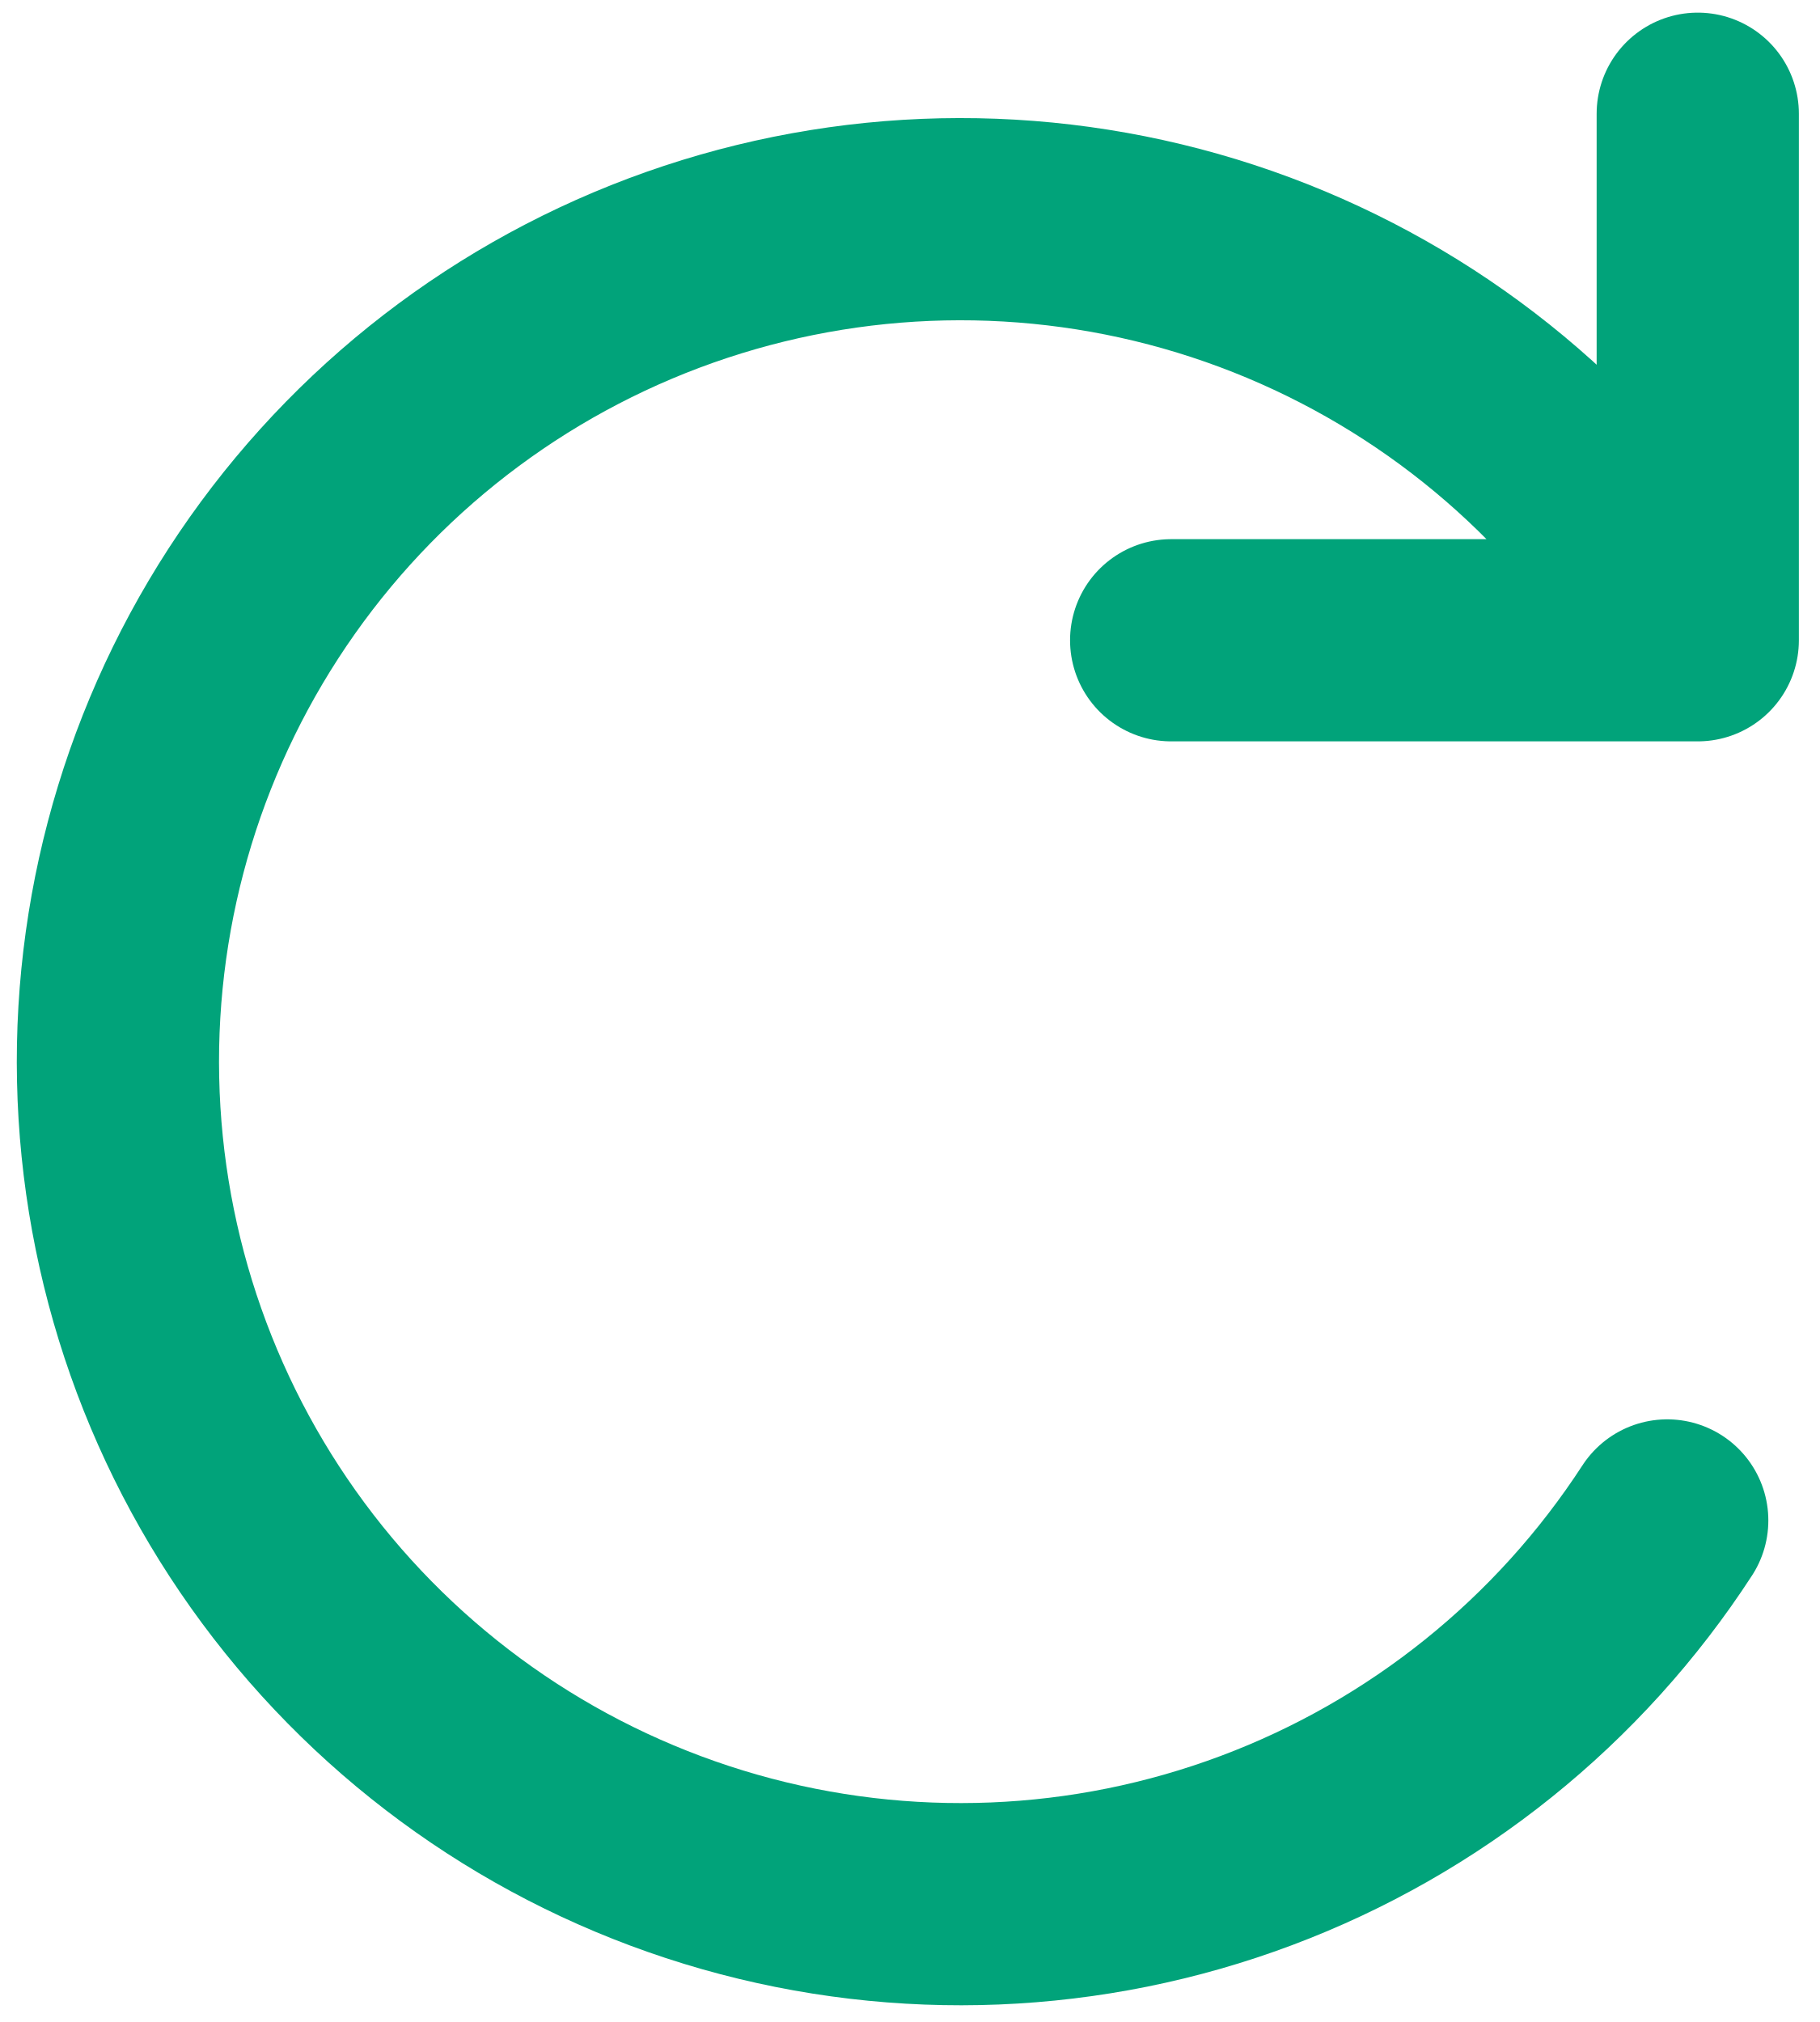
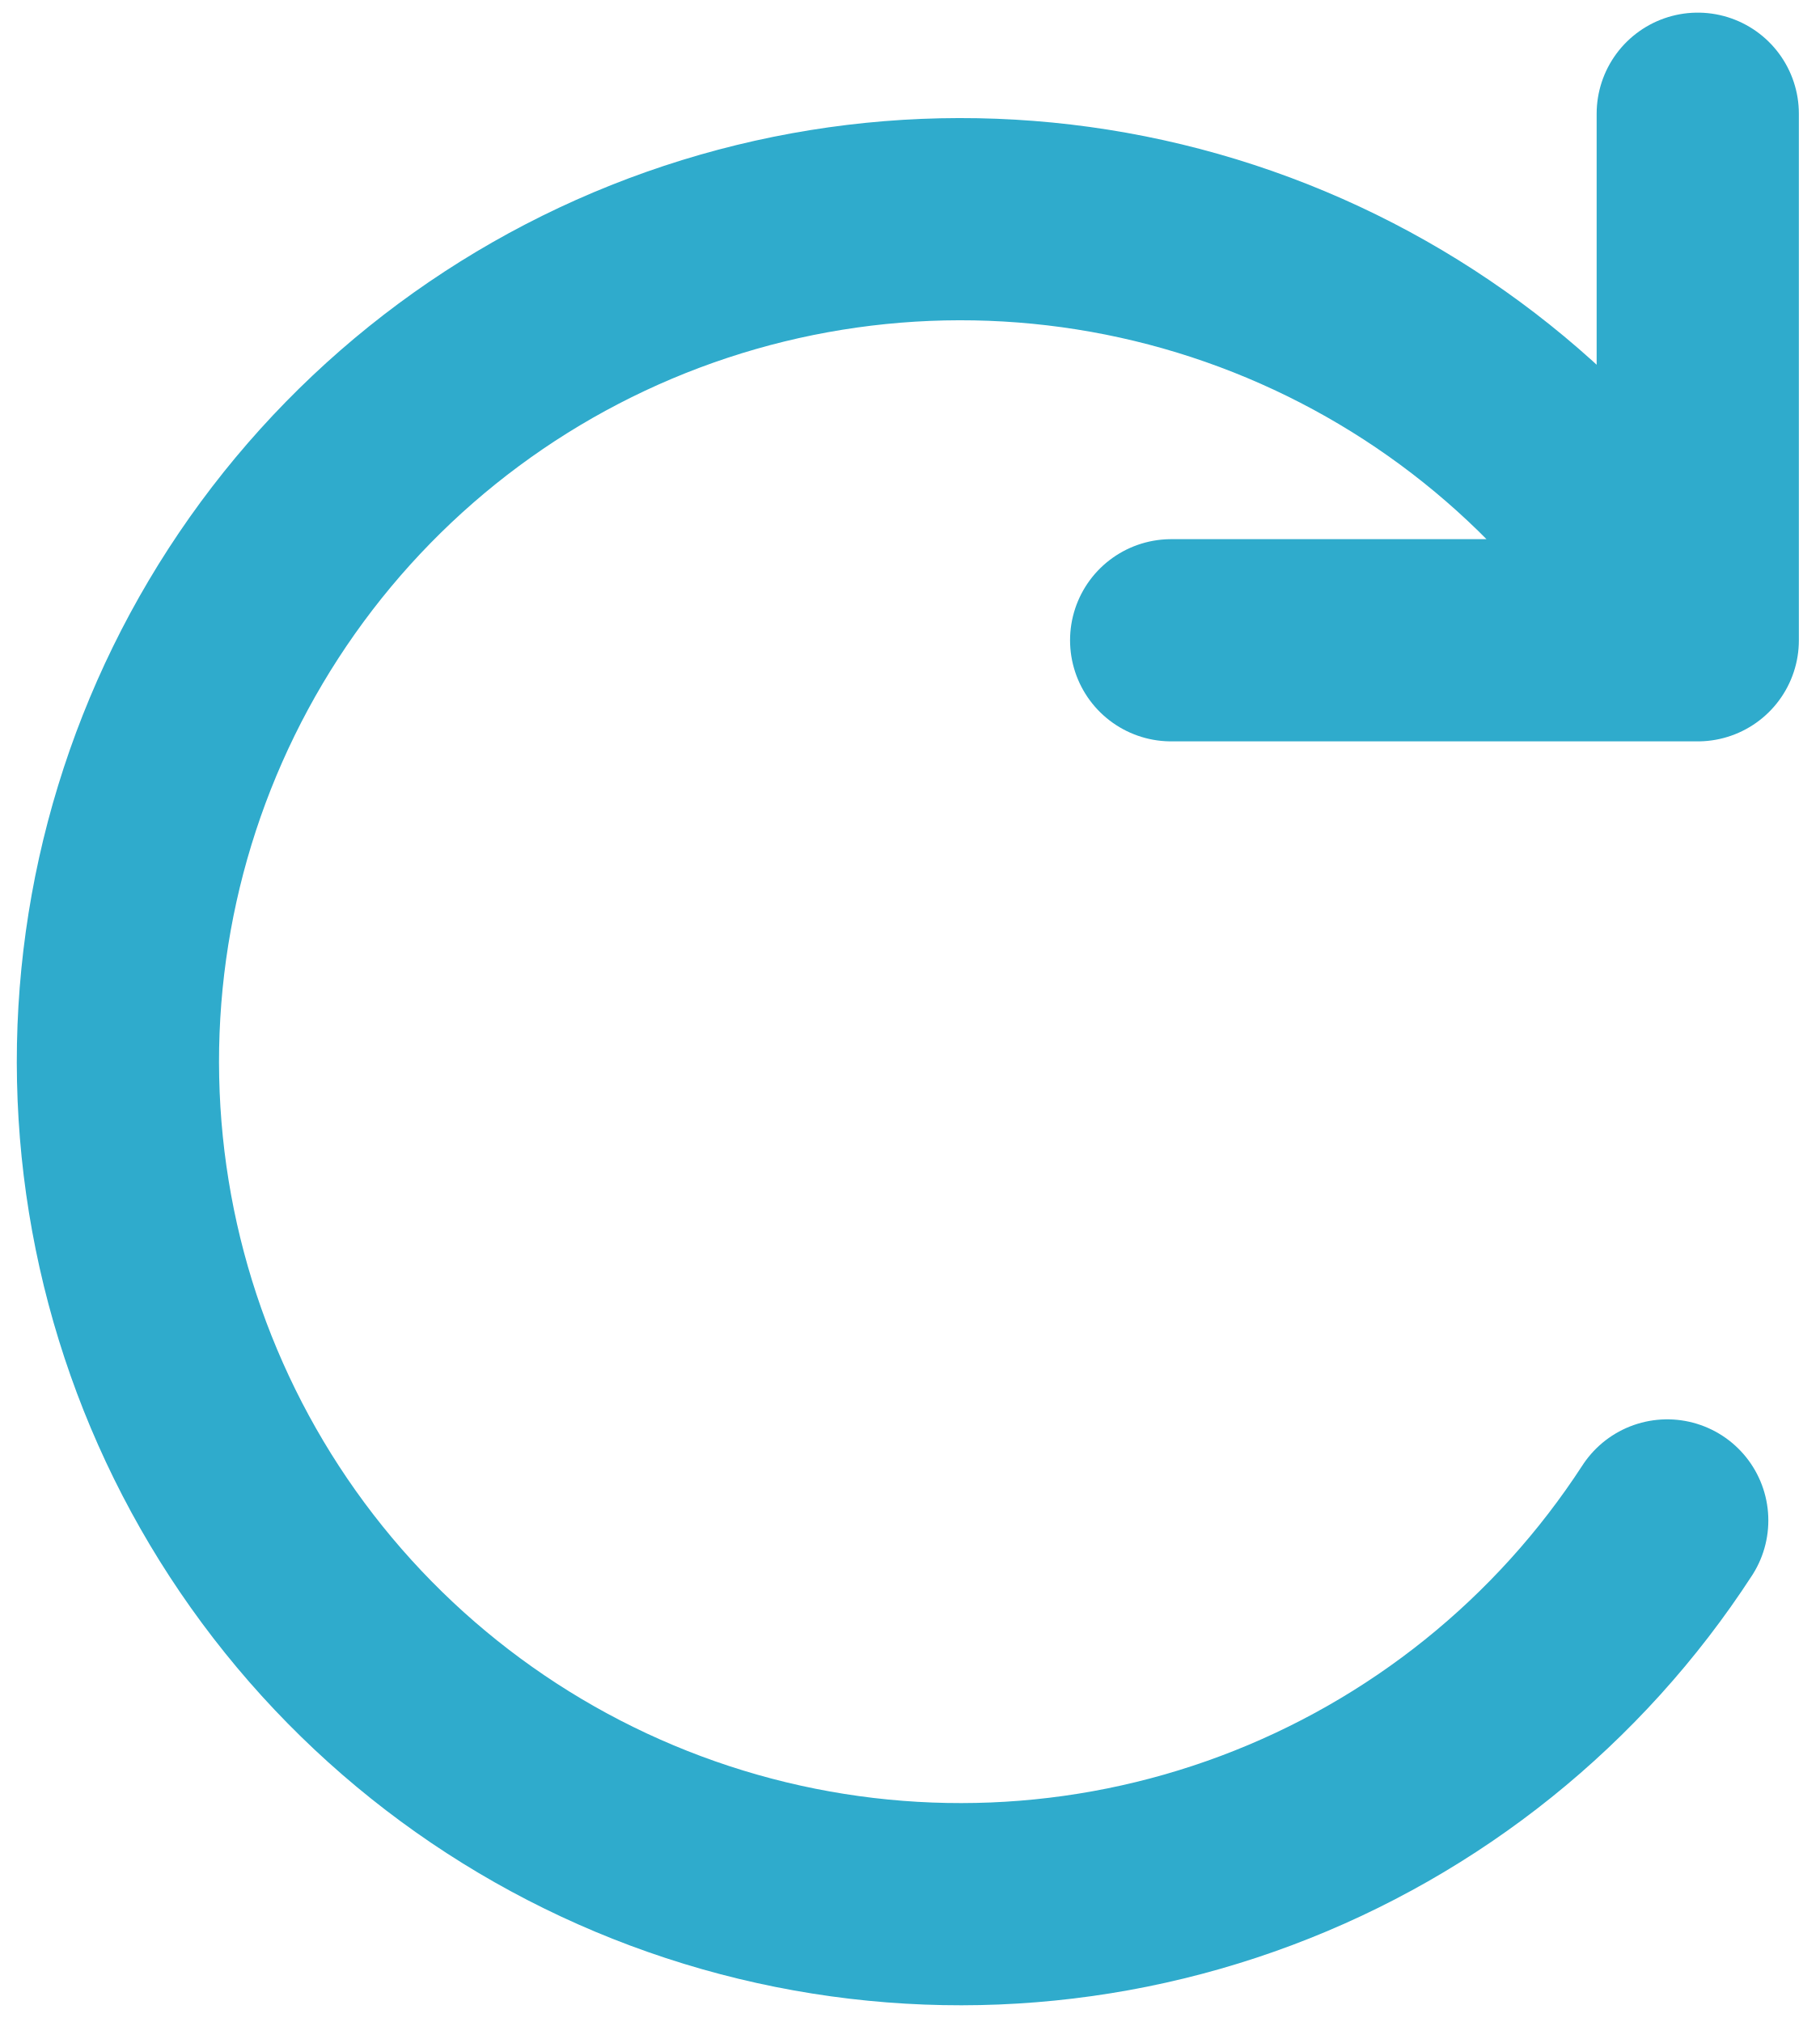
<svg xmlns="http://www.w3.org/2000/svg" width="18" height="20" viewBox="0 0 18 20" fill="none">
-   <path d="M11.583 6.333H16.791V1.125M16.489 15.039C15.519 16.533 14.095 17.678 12.426 18.304C10.758 18.93 8.932 19.004 7.218 18.516C5.504 18.028 3.991 17.004 2.902 15.593C1.813 14.182 1.206 12.459 1.168 10.677C1.13 8.896 1.665 7.149 2.693 5.693C3.721 4.237 5.189 3.15 6.881 2.59C8.573 2.03 10.4 2.027 12.094 2.582C13.787 3.137 15.259 4.22 16.291 5.673" stroke="#01A37A" stroke-width="2" stroke-linecap="round" stroke-linejoin="round" />
+   <path d="M11.583 6.333H16.791V1.125M16.489 15.039C15.519 16.533 14.095 17.678 12.426 18.304C10.758 18.93 8.932 19.004 7.218 18.516C5.504 18.028 3.991 17.004 2.902 15.593C1.813 14.182 1.206 12.459 1.168 10.677C1.13 8.896 1.665 7.149 2.693 5.693C3.721 4.237 5.189 3.15 6.881 2.59C8.573 2.03 10.4 2.027 12.094 2.582C13.787 3.137 15.259 4.22 16.291 5.673" stroke="#2FABCC" stroke-width="2" stroke-linecap="round" stroke-linejoin="round" />
</svg>
